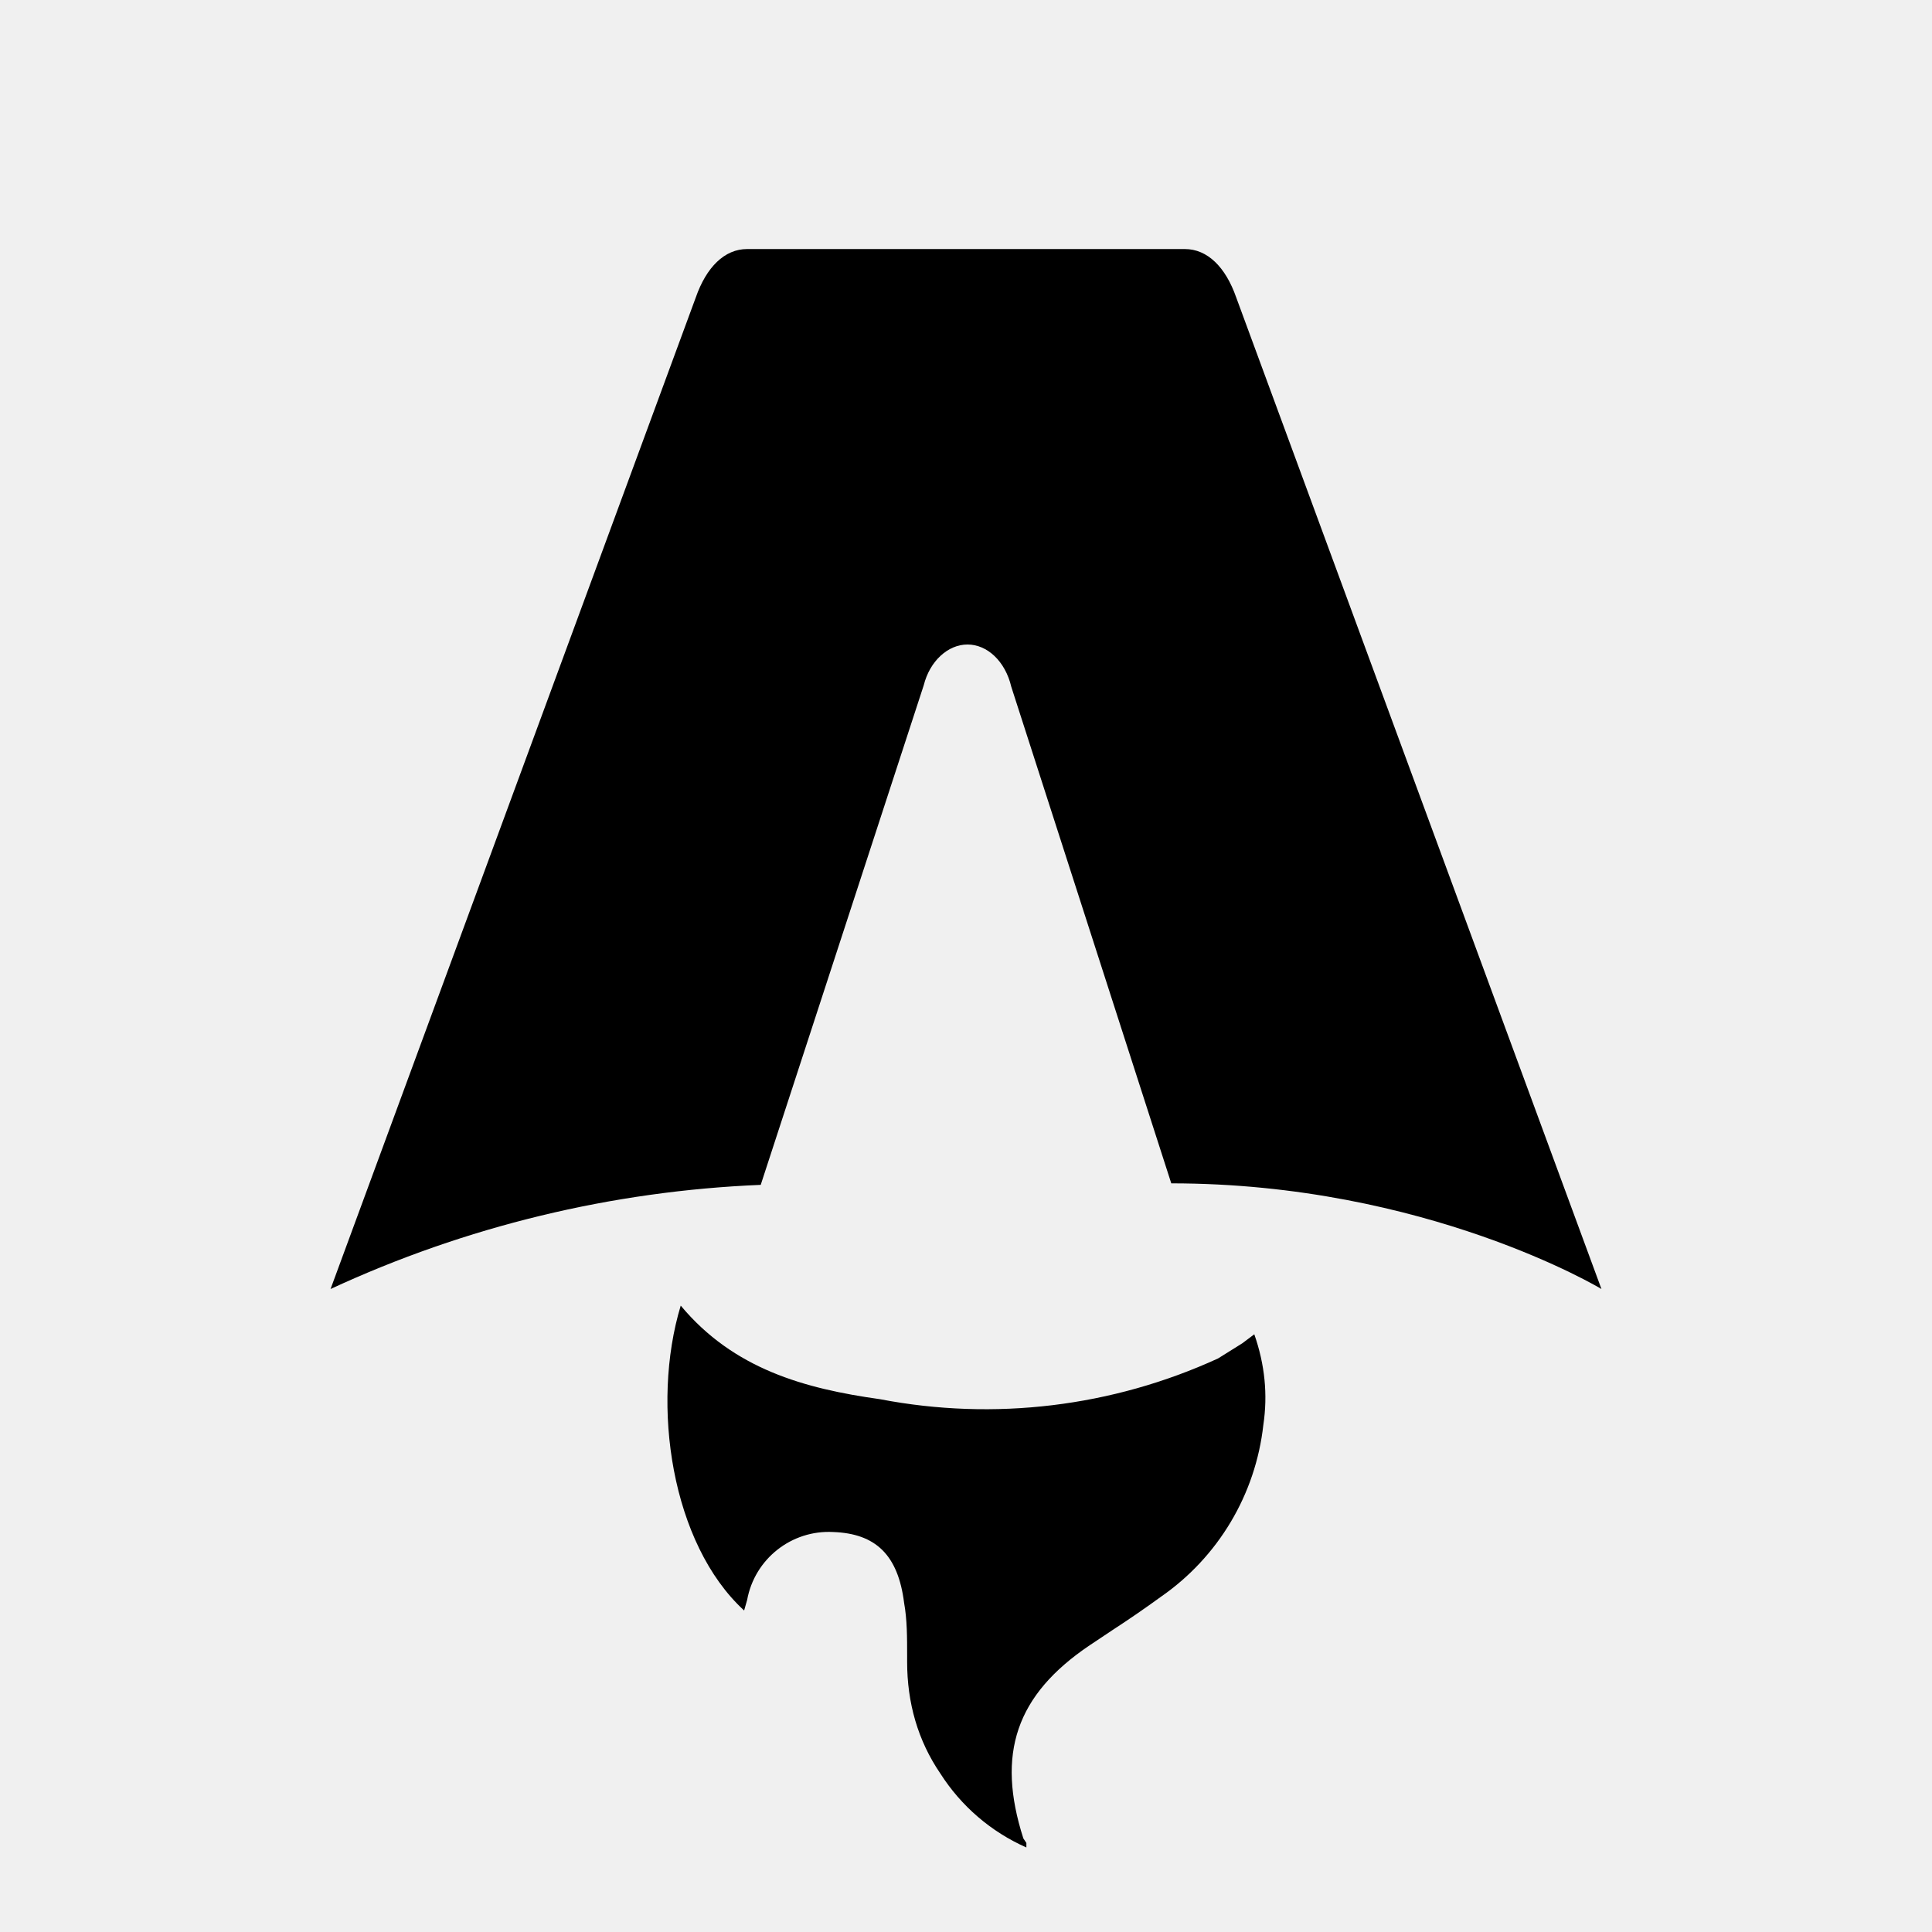
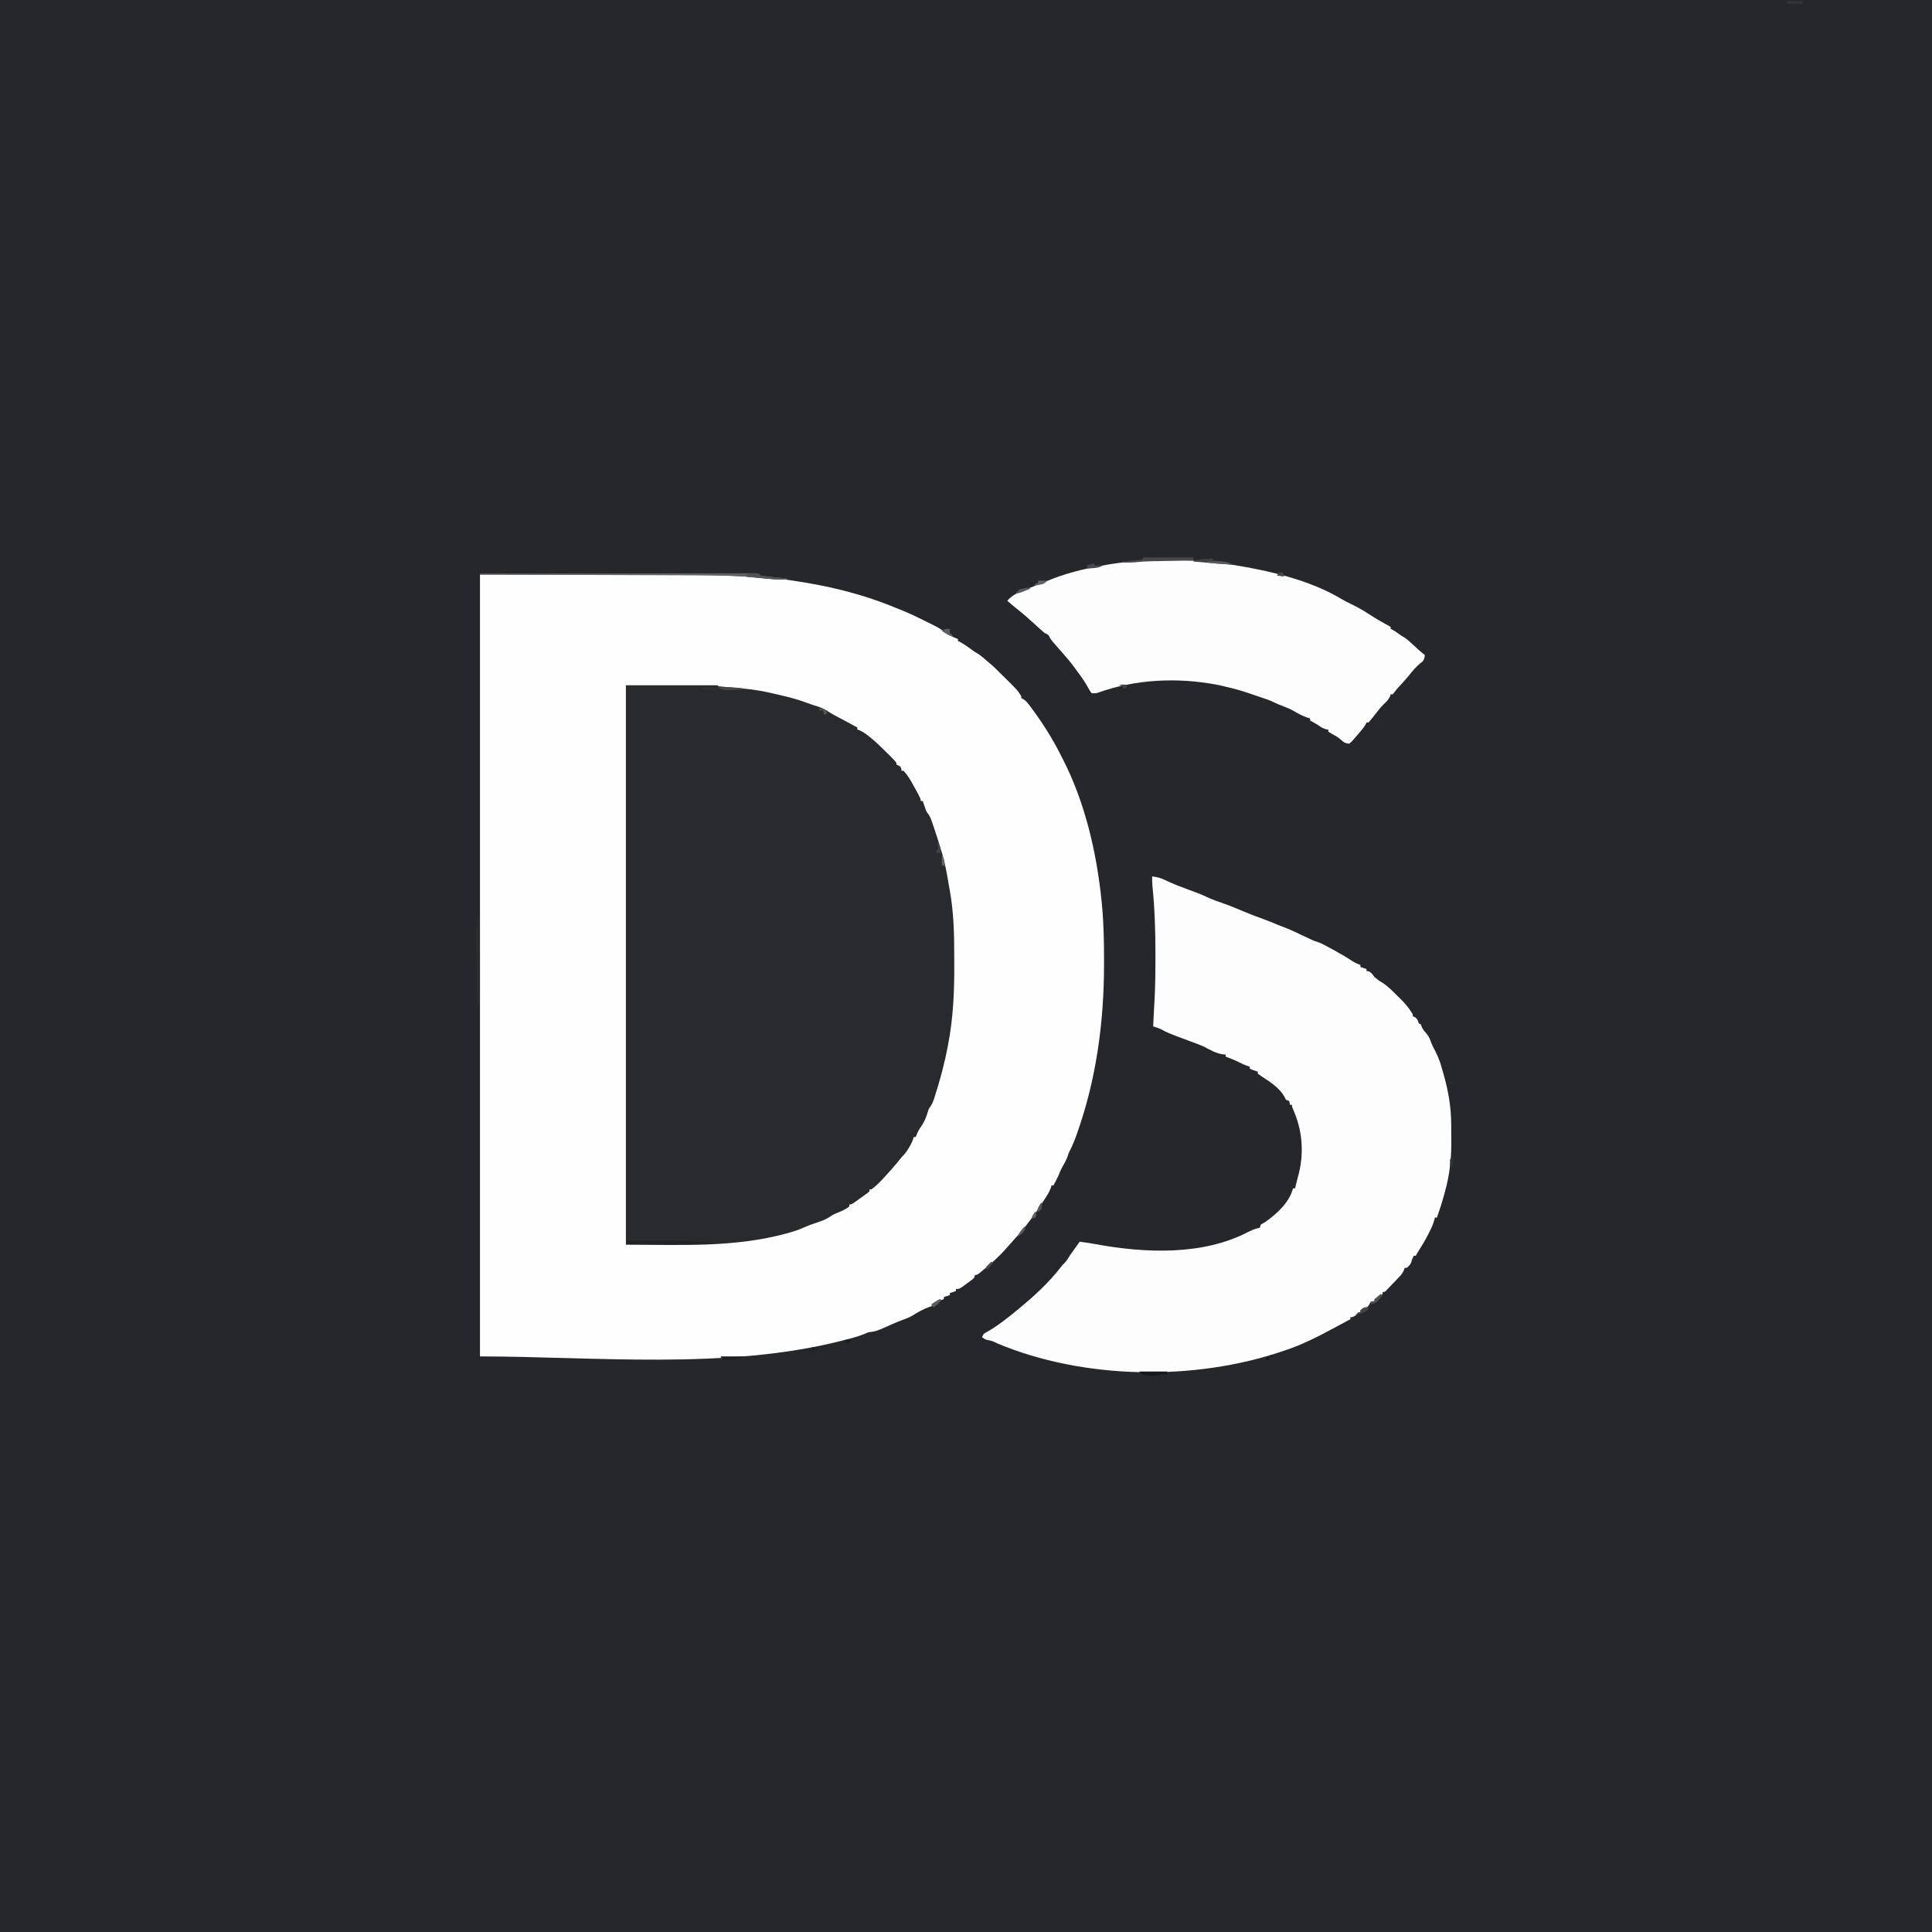
- <svg xmlns="http://www.w3.org/2000/svg" fill="none" viewBox="0 0 128 128">
-   <path d="M50.4 78.5a75.1 75.1 0 0 0-28.5 6.9l24.2-65.7c.7-2 1.9-3.2 3.4-3.2h29c1.5 0 2.7 1.2 3.4 3.2l24.2 65.7s-11.6-7-28.5-7L67 45.5c-.4-1.7-1.6-2.8-2.9-2.8-1.3 0-2.5 1.1-2.9 2.7L50.4 78.5Zm-1.1 28.2Zm-4.2-20.2c-2 6.6-.6 15.8 4.2 20.2a17.5 17.5 0 0 1 .2-.7 5.5 5.5 0 0 1 5.7-4.5c2.8.1 4.3 1.5 4.7 4.7.2 1.1.2 2.3.2 3.5v.4c0 2.7.7 5.2 2.2 7.4a13 13 0 0 0 5.7 4.9v-.3l-.2-.3c-1.8-5.6-.5-9.5 4.4-12.8l1.5-1a73 73 0 0 0 3.2-2.2 16 16 0 0 0 6.8-11.4c.3-2 .1-4-.6-6l-.8.6-1.6 1a37 37 0 0 1-22.4 2.7c-5-.7-9.7-2-13.2-6.2Z" />
-   <style>
-         path { fill: #000; }
-         @media (prefers-color-scheme: dark) {
-             path { fill: #FFF; }
-         }
-     </style>
+ <svg xmlns="http://www.w3.org/2000/svg" version="1.1" width="1920" height="1920">
+   <path d="M0 0 C633.6 0 1267.2 0 1920 0 C1920 633.6 1920 1267.2 1920 1920 C1286.4 1920 652.8 1920 0 1920 C0 1286.4 0 652.8 0 0 Z " fill="#26272C" transform="translate(0,0)" />
+   <path d="M0 0 C263.533 0 263.533 0 293.875 3.75 C294.552 3.832 295.23 3.913 295.927 3.998 C335.181 8.762 373.947 17.062 410.652 32.043 C412.223 32.683 413.798 33.311 415.379 33.926 C425.618 37.919 435.504 42.672 445.301 47.641 C446.892 48.442 448.491 49.23 450.105 49.984 C455.487 52.514 460.235 55.819 465.145 59.16 C468.36 61.232 471.417 62.697 475 64 C475 64.66 475 65.32 475 66 C475.804 66.371 475.804 66.371 476.625 66.75 C481.499 69.315 485.892 72.634 490.348 75.852 C492.104 77.107 492.104 77.107 494.5 78.438 C497.981 80.613 500.925 83.293 504 86 C505.74 87.472 507.482 88.942 509.227 90.41 C511.578 92.518 513.775 94.759 516 97 C517.173 98.152 518.348 99.303 519.523 100.453 C534.323 115.005 534.323 115.005 538 121 C538 121.66 538 122.32 538 123 C538.563 123.21 539.127 123.42 539.707 123.637 C542.781 125.464 544.598 127.983 546.688 130.812 C547.338 131.677 547.338 131.677 548.001 132.558 C559.467 147.908 569.457 163.847 578 181 C578.472 181.92 578.944 182.841 579.43 183.789 C601.499 227.092 612.872 276.488 617.75 324.562 C617.866 325.701 617.981 326.839 618.1 328.012 C619.858 346.746 620.205 365.507 620.188 384.312 C620.187 385.945 620.187 385.945 620.187 387.61 C620.121 445.241 612.428 502.327 592.875 556.75 C592.55 557.655 592.225 558.561 591.891 559.494 C589.915 564.871 587.613 569.904 585 575 C584.711 575.928 584.423 576.856 584.125 577.812 C582.675 581.92 580.583 585.535 578.438 589.316 C577.087 591.838 576.042 594.34 575 597 C574.143 598.779 573.268 600.551 572.375 602.312 C571.706 603.637 571.706 603.637 571.023 604.988 C570.686 605.652 570.348 606.316 570 607 C569.34 607 568.68 607 568 607 C567.777 607.82 567.554 608.64 567.324 609.484 C565.685 613.836 563.381 617.395 560.812 621.25 C560.066 622.384 560.066 622.384 559.305 623.54 C557.878 625.699 556.441 627.851 555 630 C554.375 630.937 553.75 631.874 553.105 632.84 C545.92 643.347 537.922 653.228 529.266 662.551 C527.292 664.684 525.387 666.854 523.5 669.062 C516.055 677.586 507.872 684.995 499 692 C498.109 692.745 497.219 693.49 496.301 694.258 C494 696 494 696 492 696 C491.67 696.99 491.34 697.98 491 699 C489.557 700.35 489.557 700.35 487.727 701.699 C487.067 702.186 486.407 702.672 485.727 703.174 C485.033 703.673 484.34 704.173 483.625 704.688 C482.939 705.199 482.253 705.71 481.547 706.236 C476.381 710 476.381 710 473 710 C473 710.66 473 711.32 473 712 C471.02 712.66 469.04 713.32 467 714 C467 714.66 467 715.32 467 716 C465.02 716.66 463.04 717.32 461 718 C461 718.66 461 719.32 461 720 C460.278 720.268 459.556 720.536 458.812 720.812 C455.953 721.94 455.953 721.94 453.312 723.625 C451 725 451 725 449 725 C449 725.66 449 726.32 449 727 C447.866 727.392 446.731 727.784 445.562 728.188 C439.894 730.308 434.727 733.276 429.621 736.504 C426.737 738.15 423.866 739.29 420.75 740.438 C416.933 741.873 413.154 743.322 409.438 745 C394.007 751.962 394.007 751.962 386 753 C384.56 753.561 383.134 754.158 381.719 754.777 C375.033 757.509 368.117 759.242 361.125 761 C360.436 761.175 359.747 761.349 359.037 761.529 C243.734 790.702 112.581 777 0 777 C0 520.59 0 264.18 0 0 Z " fill="#FEFEFE" transform="translate(477,571)" />
+   <path d="M0 0 C30.03 0 60.06 0 91 0 C91.495 0.495 91.495 0.495 92 1 C94.161 1.265 96.33 1.469 98.5 1.648 C99.867 1.766 101.234 1.883 102.6 2.001 C103.319 2.062 104.037 2.122 104.777 2.185 C116.961 3.228 129.047 4.305 141 7 C142.626 7.364 142.626 7.364 144.285 7.735 C148.09 8.598 151.89 9.482 155.688 10.375 C156.888 10.655 158.088 10.935 159.325 11.224 C166.674 13.003 173.732 15.2 180.818 17.838 C183.979 18.992 187.159 20.012 190.375 21 C194.593 22.397 198.022 24.038 201.688 26.52 C204.798 28.511 208.048 30.217 211.312 31.938 C212.28 32.448 212.28 32.448 213.267 32.97 C214.556 33.651 215.846 34.331 217.136 35.011 C221.447 37.298 225.722 39.652 230 42 C230 42.66 230 43.32 230 44 C230.7 44.24 231.4 44.48 232.121 44.727 C235.466 46.206 238.205 48.131 241.062 50.375 C241.938 51.061 241.938 51.061 242.831 51.761 C248.869 56.654 254.374 62.082 259.875 67.562 C261.223 68.902 261.223 68.902 262.598 70.269 C269 76.742 269 76.742 269 79 C269.639 79.248 270.279 79.495 270.938 79.75 C273 81 273 81 273.75 83.125 C273.832 83.744 273.915 84.362 274 85 C274.66 85 275.32 85 276 85 C280.057 89.463 283.16 94.707 286 100 C286.594 101.075 287.189 102.15 287.801 103.258 C293 112.729 293 112.729 293 115 C293.66 115 294.32 115 295 115 C295.254 115.748 295.508 116.495 295.77 117.266 C296.114 118.25 296.458 119.235 296.812 120.25 C297.149 121.225 297.485 122.199 297.832 123.203 C298.843 125.966 298.843 125.966 300.457 127.875 C302.65 130.895 303.692 134.247 304.875 137.75 C305.262 138.874 305.262 138.874 305.658 140.021 C308.26 147.634 310.67 155.3 313 163 C313.349 164.102 313.699 165.204 314.059 166.34 C317.065 176.179 318.818 186.18 320.539 196.311 C320.958 198.757 321.398 201.199 321.848 203.641 C325.768 225.294 326.352 246.92 326.316 268.864 C326.311 271.897 326.318 274.93 326.336 277.963 C326.494 304.469 325.287 330.711 320.25 356.812 C320.125 357.48 319.999 358.148 319.87 358.837 C316.647 375.991 312.138 392.777 306.75 409.375 C306.516 410.101 306.282 410.826 306.041 411.574 C304.798 415.243 303.339 417.951 301 421 C300.335 422.875 299.735 424.775 299.188 426.688 C297.578 431.775 295.499 435.646 292.395 439.953 C290.438 442.825 289.24 445.762 288 449 C287.34 449 286.68 449 286 449 C285.611 450.309 285.611 450.309 285.215 451.645 C283.993 455.019 282.511 457.683 280.562 460.688 C279.966 461.619 279.369 462.551 278.754 463.512 C277.269 465.619 275.838 467.223 274 469 C272.718 470.574 271.448 472.159 270.188 473.75 C266.245 478.596 262.126 483.236 257.875 487.812 C257.302 488.434 256.728 489.056 256.137 489.696 C252.371 493.718 248.5 497.788 244 501 C243.34 501 242.68 501 242 501 C242 501.66 242 502.32 242 503 C240.379 504.42 240.379 504.42 238.133 506.039 C237.33 506.619 236.527 507.199 235.699 507.797 C234.85 508.4 234 509.003 233.125 509.625 C231.862 510.542 231.862 510.542 230.574 511.477 C224.264 516 224.264 516 222 516 C222 516.66 222 517.32 222 518 C217.805 521.312 213.45 523.055 208.48 524.941 C206.216 525.908 204.441 526.965 202.438 528.375 C197.807 531.446 192.668 533.034 187.429 534.769 C183.699 536.011 180.111 537.362 176.535 539.004 C172.074 541.026 167.583 542.537 162.875 543.875 C161.997 544.125 161.119 544.375 160.214 544.632 C107.406 559.063 55.281 556 0 556 C0 372.52 0 189.04 0 0 Z " fill="#292A2E" transform="translate(622,681)" />
+   <path d="M0 0 C4.924 0.518 8.698 1.553 13.125 3.75 C20.911 7.479 28.894 10.488 36.988 13.469 C48.831 17.845 48.831 17.845 54.438 20.5 C59.721 22.982 65.15 24.865 70.661 26.767 C76.887 28.927 82.948 31.39 89 34 C96.434 37.183 103.908 40.064 111.539 42.742 C115.785 44.285 119.936 46.007 124.086 47.789 C126.212 48.672 128.365 49.491 130.531 50.27 C137.752 52.952 144.655 56.432 151.621 59.705 C152.739 60.227 153.856 60.748 155.008 61.285 C156.015 61.758 157.022 62.231 158.059 62.719 C160.98 64.046 160.98 64.046 164.034 64.995 C167.044 66.015 169.657 67.281 172.449 68.793 C173.97 69.616 173.97 69.616 175.521 70.455 C177.089 71.313 177.089 71.313 178.688 72.188 C179.713 72.74 180.738 73.292 181.795 73.861 C187.883 77.173 193.762 80.682 199.538 84.513 C201.965 85.979 204.342 87.027 207 88 C207 88.66 207 89.32 207 90 C208.98 90.66 210.96 91.32 213 92 C213 92.66 213 93.32 213 94 C213.866 94.093 213.866 94.093 214.75 94.188 C217.898 95.324 218.981 97.369 221 100 C223.348 102.047 225.604 103.775 228.312 105.312 C234.198 109.008 239.165 114.044 244 119 C244.606 119.572 245.212 120.145 245.836 120.734 C250.961 125.644 255.361 130.883 259 137 C259 137.66 259 138.32 259 139 C259.619 139.227 260.238 139.454 260.875 139.688 C263.623 141.385 263.932 143.025 265 146 C265.66 146.33 266.32 146.66 267 147 C267.248 147.701 267.495 148.403 267.75 149.125 C268.938 151.857 269.955 153.173 271.938 155.312 C274.524 158.223 275.877 160.834 277.09 164.574 C278.303 167.808 279.91 170.815 281.5 173.875 C284.367 179.494 286.42 184.905 288 191 C288.39 192.341 288.783 193.681 289.18 195.02 C294.093 211.8 297.118 228.596 297.203 246.117 C297.209 247.054 297.215 247.992 297.22 248.957 C297.23 250.932 297.236 252.907 297.24 254.882 C297.25 257.833 297.281 260.783 297.312 263.734 C297.407 280.504 295.617 296.62 291.125 312.812 C290.87 313.764 290.614 314.715 290.351 315.696 C288.203 323.569 285.744 331.314 283 339 C282.34 339 281.68 339 281 339 C280.745 339.998 280.49 340.995 280.227 342.023 C279.048 346.134 277.315 349.824 275.375 353.625 C275.028 354.313 274.681 355.001 274.324 355.709 C271.356 361.501 268.05 367.029 264.566 372.523 C263.019 374.878 263.019 374.878 262 377 C261.34 377 260.68 377 260 377 C258.919 379.018 258.049 380.739 257.625 383 C256.755 385.785 255.196 387.136 253 389 C252.34 389 251.68 389 251 389 C250.74 389.745 250.479 390.49 250.211 391.257 C248.976 394.055 247.731 395.689 245.629 397.883 C244.972 398.575 244.315 399.267 243.639 399.98 C242.954 400.688 242.268 401.396 241.562 402.125 C240.881 402.84 240.2 403.556 239.498 404.293 C237.674 406.204 235.844 408.108 234 410 C233.211 410.854 233.211 410.854 232.406 411.726 C231 413 231 413 229 413 C229 413.66 229 414.32 229 415 C223.524 420 223.524 420 221 420 C221 420.66 221 421.32 221 422 C220.381 422.082 219.762 422.165 219.125 422.25 C216.847 422.773 216.847 422.773 216.125 424.812 C214.482 428.007 212.049 429.221 209 431 C208.34 431 207.68 431 207 431 C207 431.66 207 432.32 207 433 C205.32 434.289 205.32 434.289 203.125 435.625 C202.406 436.071 201.686 436.517 200.945 436.977 C199 438 199 438 197 438 C197 438.66 197 439.32 197 440 C192.673 442.346 188.338 444.676 184 447 C182.924 447.578 182.924 447.578 181.826 448.168 C165.651 456.84 149.485 465.283 132 471 C131.343 471.225 130.686 471.45 130.009 471.681 C42.156 501.614 -68.149 500.122 -154 464 C-154.733 463.627 -155.467 463.255 -156.223 462.871 C-158.756 461.629 -161.353 461.153 -164.098 460.562 C-166 460 -166 460 -169 458 C-167.793 454.379 -167.124 454.258 -163.875 452.5 C-152.88 446.168 -142.734 438.107 -133 430 C-132.486 429.576 -131.972 429.152 -131.442 428.716 C-116.772 416.563 -102.268 403.248 -90.656 388.094 C-89 386 -89 386 -86.969 384.031 C-84.835 381.829 -83.54 379.649 -82 377 C-80.312 374.533 -78.562 372.111 -76.812 369.688 C-76.349 369.042 -75.886 368.397 -75.408 367.732 C-74.274 366.154 -73.137 364.577 -72 363 C-66.815 363.59 -61.724 364.394 -56.596 365.358 C-7.584 374.454 50.682 377.008 96 353 C99.067 351.558 102.044 350.201 105.375 349.5 C105.911 349.335 106.448 349.17 107 349 C107.33 348.01 107.66 347.02 108 346 C109.633 344.946 111.306 343.954 113 343 C124.374 334.86 136.281 323.914 140 310 C140.66 310 141.32 310 142 310 C143.047 306.011 144.026 302.007 145 298 C145.286 296.937 145.572 295.873 145.867 294.777 C151.062 273.231 149.044 251.356 139.953 231.258 C139 229 139 229 139 227 C138.34 227 137.68 227 137 227 C136.897 226.361 136.794 225.721 136.688 225.062 C136.461 224.382 136.234 223.701 136 223 C135.01 222.67 134.02 222.34 133 222 C132.505 221.031 132.01 220.061 131.5 219.062 C126.731 210.262 117.303 204.205 109.065 198.868 C107.678 197.958 106.334 196.984 105 196 C105 195.34 105 194.68 105 194 C104.051 193.691 103.103 193.381 102.125 193.062 C99 192 99 192 97 191 C97 190.34 97 189.68 97 189 C95.763 188.629 95.763 188.629 94.5 188.25 C91.901 187.322 89.678 186.378 87.25 185.125 C82.632 182.745 77.844 180.866 73 179 C73 178.34 73 177.68 73 177 C72.031 176.917 71.061 176.835 70.062 176.75 C63.288 175.78 57.199 172.189 51.215 169.027 C47.886 167.483 44.444 166.264 41 165 C39.69 164.513 38.38 164.024 37.07 163.535 C36.425 163.295 35.78 163.054 35.115 162.806 C15.863 155.613 15.863 155.613 8.984 151.93 C6.394 150.716 3.723 149.869 1 149 C1.228 144.443 1.456 139.885 1.684 135.328 C1.73 134.364 1.777 133.4 1.825 132.407 C1.954 129.903 2.096 127.401 2.25 124.897 C3.114 110.207 3.237 95.52 3.248 80.807 C3.249 79.427 3.251 78.048 3.254 76.668 C3.291 54.133 2.543 31.787 0.275 9.353 C0.018 6.216 -0.05 3.146 0 0 Z " fill="#FDFDFE" transform="translate(1145,871)" />
+   <path d="M0 0 C3.194 0.011 6.387 0 9.58 -0.013 C27.679 -0.026 45.548 1.304 63.449 4.011 C65.12 4.262 65.12 4.262 66.825 4.519 C102.467 10.108 144.409 19.741 175.539 38.644 C178.898 40.639 182.375 42.306 185.887 44.011 C191.743 46.894 197.289 50.01 202.746 53.604 C209.702 58.184 216.956 62.272 224.262 66.261 C224.262 66.921 224.262 67.581 224.262 68.261 C224.778 68.488 225.293 68.714 225.824 68.948 C228.531 70.406 230.916 72.118 233.383 73.944 C235.29 75.328 235.29 75.328 237.578 76.55 C241.019 78.743 243.815 81.392 246.762 84.198 C250.485 87.719 254.204 91.119 258.262 94.261 C257.919 97.072 257.699 98.794 255.731 100.894 C255.081 101.386 254.431 101.878 253.762 102.386 C249.428 105.949 246.115 109.965 242.633 114.347 C239.419 118.296 235.984 122.02 232.524 125.753 C230.208 128.255 230.208 128.255 228.094 131.081 C227.489 131.8 226.885 132.52 226.262 133.261 C225.602 133.261 224.942 133.261 224.262 133.261 C224.076 133.941 223.891 134.622 223.699 135.323 C222.029 138.736 219.984 140.64 217.262 143.237 C213.588 146.954 210.477 151.148 207.262 155.261 C205.642 157.327 204.014 159.302 202.262 161.261 C201.602 161.261 200.942 161.261 200.262 161.261 C200.043 161.787 199.824 162.313 199.598 162.854 C197.762 166.161 195.344 168.909 192.887 171.761 C192.405 172.329 191.923 172.898 191.426 173.483 C186.043 179.788 186.043 179.788 183.262 182.261 C179.133 182.369 177.05 180.405 174.086 177.729 C171.052 175.286 167.632 173.49 164.239 171.593 C163.586 171.153 162.934 170.714 162.262 170.261 C162.262 169.601 162.262 168.941 162.262 168.261 C161.561 168.178 160.859 168.096 160.137 168.011 C156.568 167.08 154.28 165.373 151.262 163.261 C148.95 161.886 146.609 160.575 144.262 159.261 C144.262 158.601 144.262 157.941 144.262 157.261 C143.024 156.889 143.024 156.889 141.762 156.511 C136.899 154.774 132.349 152.579 127.981 149.819 C124.719 147.949 121.326 146.601 117.824 145.261 C114.2 143.865 110.637 142.45 107.164 140.698 C104.234 139.247 101.37 138.272 98.262 137.261 C96.297 136.588 94.332 135.913 92.367 135.237 C73.572 128.802 73.572 128.802 54.262 124.261 C52.881 123.992 52.881 123.992 51.472 123.718 C12.31 116.317 -29.155 118.179 -66.732 131.71 C-68.738 132.261 -68.738 132.261 -72.738 132.261 C-74.117 130.687 -74.117 130.687 -75.301 128.573 C-75.694 127.889 -76.087 127.204 -76.492 126.499 C-76.903 125.76 -77.314 125.022 -77.738 124.261 C-81.004 118.631 -84.877 113.492 -88.738 108.261 C-89.269 107.531 -89.8 106.802 -90.347 106.05 C-93.26 102.088 -96.341 98.353 -99.601 94.675 C-102.438 91.47 -105.249 88.246 -108.051 85.011 C-108.579 84.408 -109.107 83.805 -109.651 83.184 C-113.529 78.695 -113.529 78.695 -114.844 75.964 C-116.049 73.669 -117.412 73.34 -119.738 72.261 C-121.317 70.95 -122.856 69.59 -124.363 68.198 C-125.242 67.394 -126.121 66.589 -127.027 65.761 C-127.922 64.936 -128.816 64.111 -129.738 63.261 C-135.475 58.003 -141.286 52.942 -147.398 48.124 C-150.586 45.585 -153.663 42.935 -156.738 40.261 C-150.885 33.39 -141.946 30.385 -133.738 27.261 C-132.07 26.597 -130.403 25.931 -128.738 25.261 C-127.908 24.929 -127.078 24.598 -126.222 24.257 C-124.606 23.609 -122.991 22.955 -121.379 22.296 C-118.84 21.263 -116.291 20.258 -113.738 19.261 C-112.816 18.892 -111.895 18.523 -110.945 18.144 C-93.693 11.586 -75.527 7.508 -57.363 4.448 C-56.214 4.254 -55.065 4.059 -53.881 3.858 C-35.952 0.999 -18.145 -0.072 0 0 Z " fill="#FDFDFD" transform="translate(1157.738,556.7393)" />
+   <path d="M0 0 C35.254 -0.046 70.508 -0.081 105.762 -0.102 C109.921 -0.105 114.079 -0.107 118.237 -0.11 C119.065 -0.11 119.893 -0.111 120.746 -0.111 C134.166 -0.12 147.586 -0.136 161.006 -0.154 C174.767 -0.173 188.528 -0.184 202.29 -0.188 C210.787 -0.191 219.284 -0.2 227.782 -0.216 C233.602 -0.226 239.422 -0.23 245.242 -0.227 C248.604 -0.226 251.966 -0.229 255.329 -0.238 C258.967 -0.248 262.605 -0.246 266.243 -0.241 C267.315 -0.246 268.387 -0.252 269.492 -0.258 C270.461 -0.254 271.43 -0.25 272.428 -0.246 C273.689 -0.247 273.689 -0.247 274.975 -0.248 C277 0 277 0 279 2 C281.711 2.559 281.711 2.559 284.883 2.852 C286.049 2.98 287.216 3.109 288.418 3.242 C290.253 3.432 290.253 3.432 292.125 3.625 C293.356 3.759 294.587 3.893 295.855 4.031 C298.903 4.362 301.951 4.685 305 5 C305 5.33 305 5.66 305 6 C295.704 6.234 286.567 5.133 277.338 4.154 C258.321 2.212 239.344 1.844 220.239 1.795 C217.823 1.785 215.406 1.775 212.989 1.765 C207.163 1.741 201.337 1.721 195.511 1.703 C188.72 1.682 181.928 1.655 175.137 1.629 C163.03 1.581 150.923 1.538 138.816 1.497 C127.069 1.458 115.323 1.416 103.577 1.372 C102.85 1.37 102.124 1.367 101.375 1.364 C97.729 1.35 94.084 1.337 90.438 1.323 C60.292 1.209 30.146 1.103 0 1 C0 0.67 0 0.34 0 0 Z " fill="#616266" transform="translate(477,570)" />
+   <path d="M0 0 C21.12 0 42.24 0 64 0 C64 0.33 64 0.66 64 1 C70.6 1.33 77.2 1.66 84 2 C84 2.33 84 2.66 84 3 C56.28 3 28.56 3 0 3 C0 2.01 0 1.02 0 0 Z " fill="#202124" transform="translate(623,1233)" />
+   <path d="M0 0 C0.33 0 0.66 0 1 0 C1 28.71 1 57.42 1 87 C0.67 87 0.34 87 0 87 C-1.14 80.019 -1.083 73.152 -1.018 66.091 C-0.916 54.355 -1.072 42.672 -1.642 30.947 C-1.996 23.623 -2.116 16.334 -2 9 C-1.34 9 -0.68 9 0 9 C0 6.03 0 3.06 0 0 Z " fill="#2C2D31" transform="translate(475,912)" />
+   <path d="M0 0 C11.7 -0.046 23.4 -0.082 35.1 -0.104 C40.532 -0.114 45.965 -0.128 51.397 -0.151 C56.636 -0.173 61.875 -0.185 67.114 -0.19 C69.116 -0.193 71.119 -0.201 73.121 -0.211 C75.918 -0.226 78.714 -0.228 81.511 -0.227 C82.346 -0.234 83.18 -0.241 84.04 -0.249 C89.772 -0.228 89.772 -0.228 92 2 C94.711 2.559 94.711 2.559 97.883 2.852 C99.049 2.98 100.216 3.109 101.418 3.242 C102.641 3.369 103.865 3.495 105.125 3.625 C106.356 3.759 107.587 3.893 108.855 4.031 C111.903 4.362 114.951 4.685 118 5 C118 5.33 118 5.66 118 6 C108.704 6.234 99.567 5.133 90.338 4.154 C69.517 2.028 48.665 1.753 27.75 1.438 C25.047 1.395 22.344 1.351 19.641 1.307 C13.094 1.201 6.547 1.099 0 1 C0 0.67 0 0.34 0 0 Z " fill="#606165" transform="translate(664,570)" />
+   <path d="M0 0 C16.5 0 33 0 50 0 C50 0.99 50 1.98 50 3 C49.094 3.015 49.094 3.015 48.169 3.031 C41.842 3.14 35.514 3.255 29.187 3.372 C26.83 3.415 24.473 3.457 22.117 3.497 C18.716 3.556 15.315 3.619 11.914 3.684 C10.351 3.709 10.351 3.709 8.756 3.734 C3.164 3.846 -2.342 4.151 -7.901 4.783 C-10.649 5.067 -13.364 5.098 -16.125 5.062 C-17.056 5.053 -17.986 5.044 -18.945 5.035 C-19.623 5.024 -20.301 5.012 -21 5 C-21 4.67 -21 4.34 -21 4 C-20.399 3.95 -19.799 3.9 -19.18 3.848 C-16.473 3.617 -13.768 3.371 -11.062 3.125 C-10.117 3.046 -9.171 2.968 -8.197 2.887 C-7.298 2.803 -6.399 2.719 -5.473 2.633 C-4.224 2.523 -4.224 2.523 -2.949 2.411 C-2.306 2.275 -1.663 2.14 -1 2 C-0.67 1.34 -0.34 0.68 0 0 Z " fill="#47484D" transform="translate(1136,554)" />
+   <path d="M0 0 C9.24 0 18.48 0 28 0 C28 0.99 28 1.98 28 3 C26.866 2.979 25.731 2.959 24.562 2.938 C21.184 2.584 21.184 2.584 20 4 C15.897 4.175 11.846 3.981 7.75 3.688 C6.92 3.629 6.09 3.571 5.234 3.512 C3 3 3 3 0 0 Z " fill="#19191B" transform="translate(1132,1363)" />
+   <path d="M0 0 C1.317 -0.021 1.317 -0.021 2.66 -0.043 C4.938 0.188 4.938 0.188 6.938 2.188 C9.648 2.746 9.648 2.746 12.82 3.039 C13.987 3.168 15.154 3.297 16.355 3.43 C18.19 3.619 18.19 3.619 20.062 3.812 C21.294 3.947 22.525 4.081 23.793 4.219 C26.84 4.549 29.888 4.872 32.938 5.188 C32.938 5.518 32.938 5.848 32.938 6.188 C25.259 6.376 17.702 5.752 10.069 5.016 C7.915 4.81 5.761 4.62 3.605 4.43 C2.237 4.3 0.868 4.17 -0.5 4.039 C-2.354 3.866 -2.354 3.866 -4.246 3.69 C-5.176 3.524 -6.105 3.358 -7.062 3.188 C-7.393 2.527 -7.723 1.867 -8.062 1.188 C-5.12 0.207 -3.072 0.023 0 0 Z " fill="#525357" transform="translate(749.0625,569.8125)" />
+   <path d="M0 0 C1.32 0.66 2.64 1.32 4 2 C3.67 2.33 3.34 2.66 3 3 C3.713 3.049 4.426 3.098 5.16 3.148 C10.705 3.581 15.721 4.24 21 6 C21 6.33 21 6.66 21 7 C8.641 6.268 -3.675 5.16 -16 4 C-16 3.67 -16 3.34 -16 3 C-13.71 2.638 -11.418 2.286 -9.125 1.938 C-7.849 1.74 -6.573 1.543 -5.258 1.34 C-2 1 -2 1 0 2 C0 1.34 0 0.68 0 0 Z " fill="#404145" transform="translate(1202,554)" />
+   <path d="M0 0 C7.59 0 15.18 0 23 0 C17.542 3.639 8.48 4.012 2 3 C1.34 2.01 0.68 1.02 0 0 Z " fill="#1D1E21" transform="translate(716,1348)" />
+   <path d="M0 0 C5.28 0 10.56 0 16 0 C15.67 0.99 15.34 1.98 15 3 C10.05 3 5.1 3 0 3 C0 2.01 0 1.02 0 0 Z " fill="#333438" transform="translate(1776,1)" />
+   <path d="M0 0 C8.071 -0.105 15.987 -0.034 24 1 C24 1.33 24 1.66 24 2 C21.125 2.223 18.251 2.429 15.375 2.625 C14.567 2.689 13.759 2.754 12.926 2.82 C8.122 3.133 4.529 2.92 0 1 C0 0.67 0 0.34 0 0 Z " fill="#47474B" transform="translate(714,683)" />
+   <path d="M0 0 C5.61 0 11.22 0 17 0 C16.01 1.485 16.01 1.485 15 3 C10.425 3.3 6.469 3.051 2 2 C1.34 2 0.68 2 0 2 C0 1.34 0 0.68 0 0 Z " fill="#2F3034" transform="translate(697,683)" />
+   <path d="M0 0 C0 1.65 0 3.3 0 5 C0.66 5 1.32 5 2 5 C2.33 5.99 2.66 6.98 3 8 C-1.11 6.55 -4.433 4.489 -8 2 C-4.772 -0.152 -3.716 -0.201 0 0 Z " fill="#5B5B60" transform="translate(944,625)" />
+   <path d="M0 0 C0.33 0.66 0.66 1.32 1 2 C3.64 2 6.28 2 9 2 C5.734 3.913 3.006 4.357 -0.75 4.625 C-1.735 4.7 -2.72 4.775 -3.734 4.852 C-4.482 4.901 -5.23 4.95 -6 5 C-6.33 4.01 -6.66 3.02 -7 2 C-4.69 1.34 -2.38 0.68 0 0 Z " fill="#494A4E" transform="translate(1087,560)" />
+   <path d="M0 0 C0 0.66 0 1.32 0 2 C-3.537 5.537 -8.336 6.595 -13 8 C-11.625 6.5 -11.625 6.5 -10 5 C-9.34 5 -8.68 5 -8 5 C-8 4.34 -8 3.68 -8 3 C-5.045 0.256 -4.225 0 0 0 Z " fill="#444445" transform="translate(1360,1299)" />
+   <path d="M0 0 C2.709 -0.054 5.416 -0.094 8.125 -0.125 C8.886 -0.142 9.646 -0.159 10.43 -0.176 C15.033 -0.215 18.665 0.241 23 2 C23 2.33 23 2.66 23 3 C7.255 2.036 7.255 2.036 0 1 C0 0.67 0 0.34 0 0 Z " fill="#5A5A5E" transform="translate(1200,558)" />
+   <path d="M0 0 C0.66 0.33 1.32 0.66 2 1 C0.953 2.325 -0.113 3.634 -1.188 4.938 C-1.779 5.668 -2.371 6.399 -2.98 7.152 C-5.325 9.297 -6.884 9.661 -10 10 C-10 9.34 -10 8.68 -10 8 C-8.68 7.67 -7.36 7.34 -6 7 C-6 6.34 -6 5.68 -6 5 C-4.041 3.286 -2.041 1.616 0 0 Z " fill="#4F4F51" transform="translate(1372,1286)" />
+   <path d="M0 0 C2.97 0 5.94 0 9 0 C5.834 3.166 4.999 3.481 0.812 4.188 C-0.089 4.346 -0.99 4.505 -1.918 4.668 C-2.949 4.832 -2.949 4.832 -4 5 C-3.67 4.34 -3.34 3.68 -3 3 C-2.34 3 -1.68 3 -1 3 C-0.67 2.01 -0.34 1.02 0 0 Z " fill="#626367" transform="translate(1032,577)" />
+   <path d="M0 0 C0.66 0.33 1.32 0.66 2 1 C-0.578 3.648 -2.916 5.944 -6 8 C-6.66 7.67 -7.32 7.34 -8 7 C-8 6.34 -8 5.68 -8 5 C-6.32 3.676 -6.32 3.676 -4.125 2.312 C-3.406 1.855 -2.686 1.397 -1.945 0.926 C-1.303 0.62 -0.661 0.315 0 0 Z " fill="#5B5B5D" transform="translate(934,1291)" />
+   <path d="M0 0 C1 2 1 2 0.25 5 C-1 8 -1 8 -4 10 C-4 5.281 -2.712 3.73 0 0 Z " fill="#525255" transform="translate(1035,1195)" />
+   <path d="M0 0 C-1.582 0.649 -3.166 1.294 -4.75 1.938 C-5.632 2.297 -6.513 2.657 -7.422 3.027 C-9.612 3.854 -11.719 4.494 -14 5 C-14 4.34 -14 3.68 -14 3 C-13.34 3 -12.68 3 -12 3 C-12 2.34 -12 1.68 -12 1 C-10.377 0.638 -8.751 0.285 -7.125 -0.062 C-6.22 -0.26 -5.315 -0.457 -4.383 -0.66 C-2 -1 -2 -1 0 0 Z " fill="#595A5E" transform="translate(1024,585)" />
+   <path d="M0 0 C2.566 3.849 2.551 6.435 3 11 C1.35 10.67 -0.3 10.34 -2 10 C-1.34 9.01 -0.68 8.02 0 7 C0.079 4.668 0.088 2.332 0 0 Z " fill="#434448" transform="translate(932,837)" />
+   <path d="M0 0 C0.33 0.66 0.66 1.32 1 2 C-0.897 6.111 -3.005 7.949 -7 10 C-5.332 6.059 -2.773 3.211 0 0 Z " fill="#58595B" transform="translate(1018,1219)" />
+   <path d="M0 0 C0.188 3.312 0.188 3.312 0 7 C-0.99 7.99 -1.98 8.98 -3 10 C-3 7.03 -3 4.06 -3 1 C-1 0 -1 0 0 0 Z " fill="#333335" transform="translate(1444,1151)" />
+   <path d="M0 0 C3.688 0.498 5.605 1.101 8 4 C7.67 4.66 7.34 5.32 7 6 C6.34 6 5.68 6 5 6 C4.67 4.68 4.34 3.36 4 2 C2.68 2 1.36 2 0 2 C0 1.34 0 0.68 0 0 Z " fill="#535358" transform="translate(814,704)" />
+   <path d="M0 0 C1.32 0 2.64 0 4 0 C4.33 1.32 4.66 2.64 5 4 C2.69 3.67 0.38 3.34 -2 3 C-1.34 2.01 -0.68 1.02 0 0 Z " fill="#46474B" transform="translate(1271,569)" />
+   <path d="M0 0 C2 1 2 1 2 1 Z M-3 1 C-2.01 1 -1.02 1 0 1 C-0.33 1.66 -0.66 2.32 -1 3 C-1.66 2.34 -2.32 1.68 -3 1 Z M-6 2 C-5.01 2.33 -4.02 2.66 -3 3 C-3.33 3.99 -3.66 4.98 -4 6 C-4.99 6 -5.98 6 -7 6 C-6.67 4.68 -6.34 3.36 -6 2 Z " fill="#161817" transform="translate(1265,1346)" />
+   <path d="M0 0 C1.98 0 3.96 0 6 0 C3.826 2.5 2.27 3.436 -1 4 C-0.67 2.68 -0.34 1.36 0 0 Z " fill="#1E1F21" transform="translate(807,1339)" />
+   <path d="M0 0 C-0.99 1.485 -0.99 1.485 -2 3 C-3.65 2.67 -5.3 2.34 -7 2 C-7 1.34 -7 0.68 -7 0 C-3.867 -1.044 -3.01 -0.934 0 0 Z " fill="#1E1E20" transform="translate(846,1332)" />
+   <path d="M0 0 C0.66 0.33 1.32 0.66 2 1 C0.02 3.31 -1.96 5.62 -4 8 C-4.33 7.01 -4.66 6.02 -5 5 C-3.35 3.35 -1.7 1.7 0 0 Z " fill="#48494B" transform="translate(985,1254)" />
+   <path d="M0 0 C1.125 3.75 1.125 3.75 0 6 C-2.062 6.625 -2.062 6.625 -4 7 C-2.926 4.085 -2.222 2.222 0 0 Z " fill="#616162" transform="translate(1029,1204)" />
+   <path d="M0 0 C2.024 3.035 2.321 4.194 2.625 7.688 C2.7 8.496 2.775 9.304 2.852 10.137 C2.901 10.752 2.95 11.366 3 12 C2.67 11.34 2.34 10.68 2 10 C1.34 10 0.68 10 0 10 C0 6.7 0 3.4 0 0 Z " fill="#646367" transform="translate(936,850)" />
+   <path d="M0 0 C-0.33 0.99 -0.66 1.98 -1 3 C-1.99 3 -2.98 3 -4 3 C-4 2.34 -4 1.68 -4 1 C-5.32 0.67 -6.64 0.34 -8 0 C-4.947 -0.981 -3.053 -0.981 0 0 Z " fill="#414245" transform="translate(1120,681)" />
</svg>
